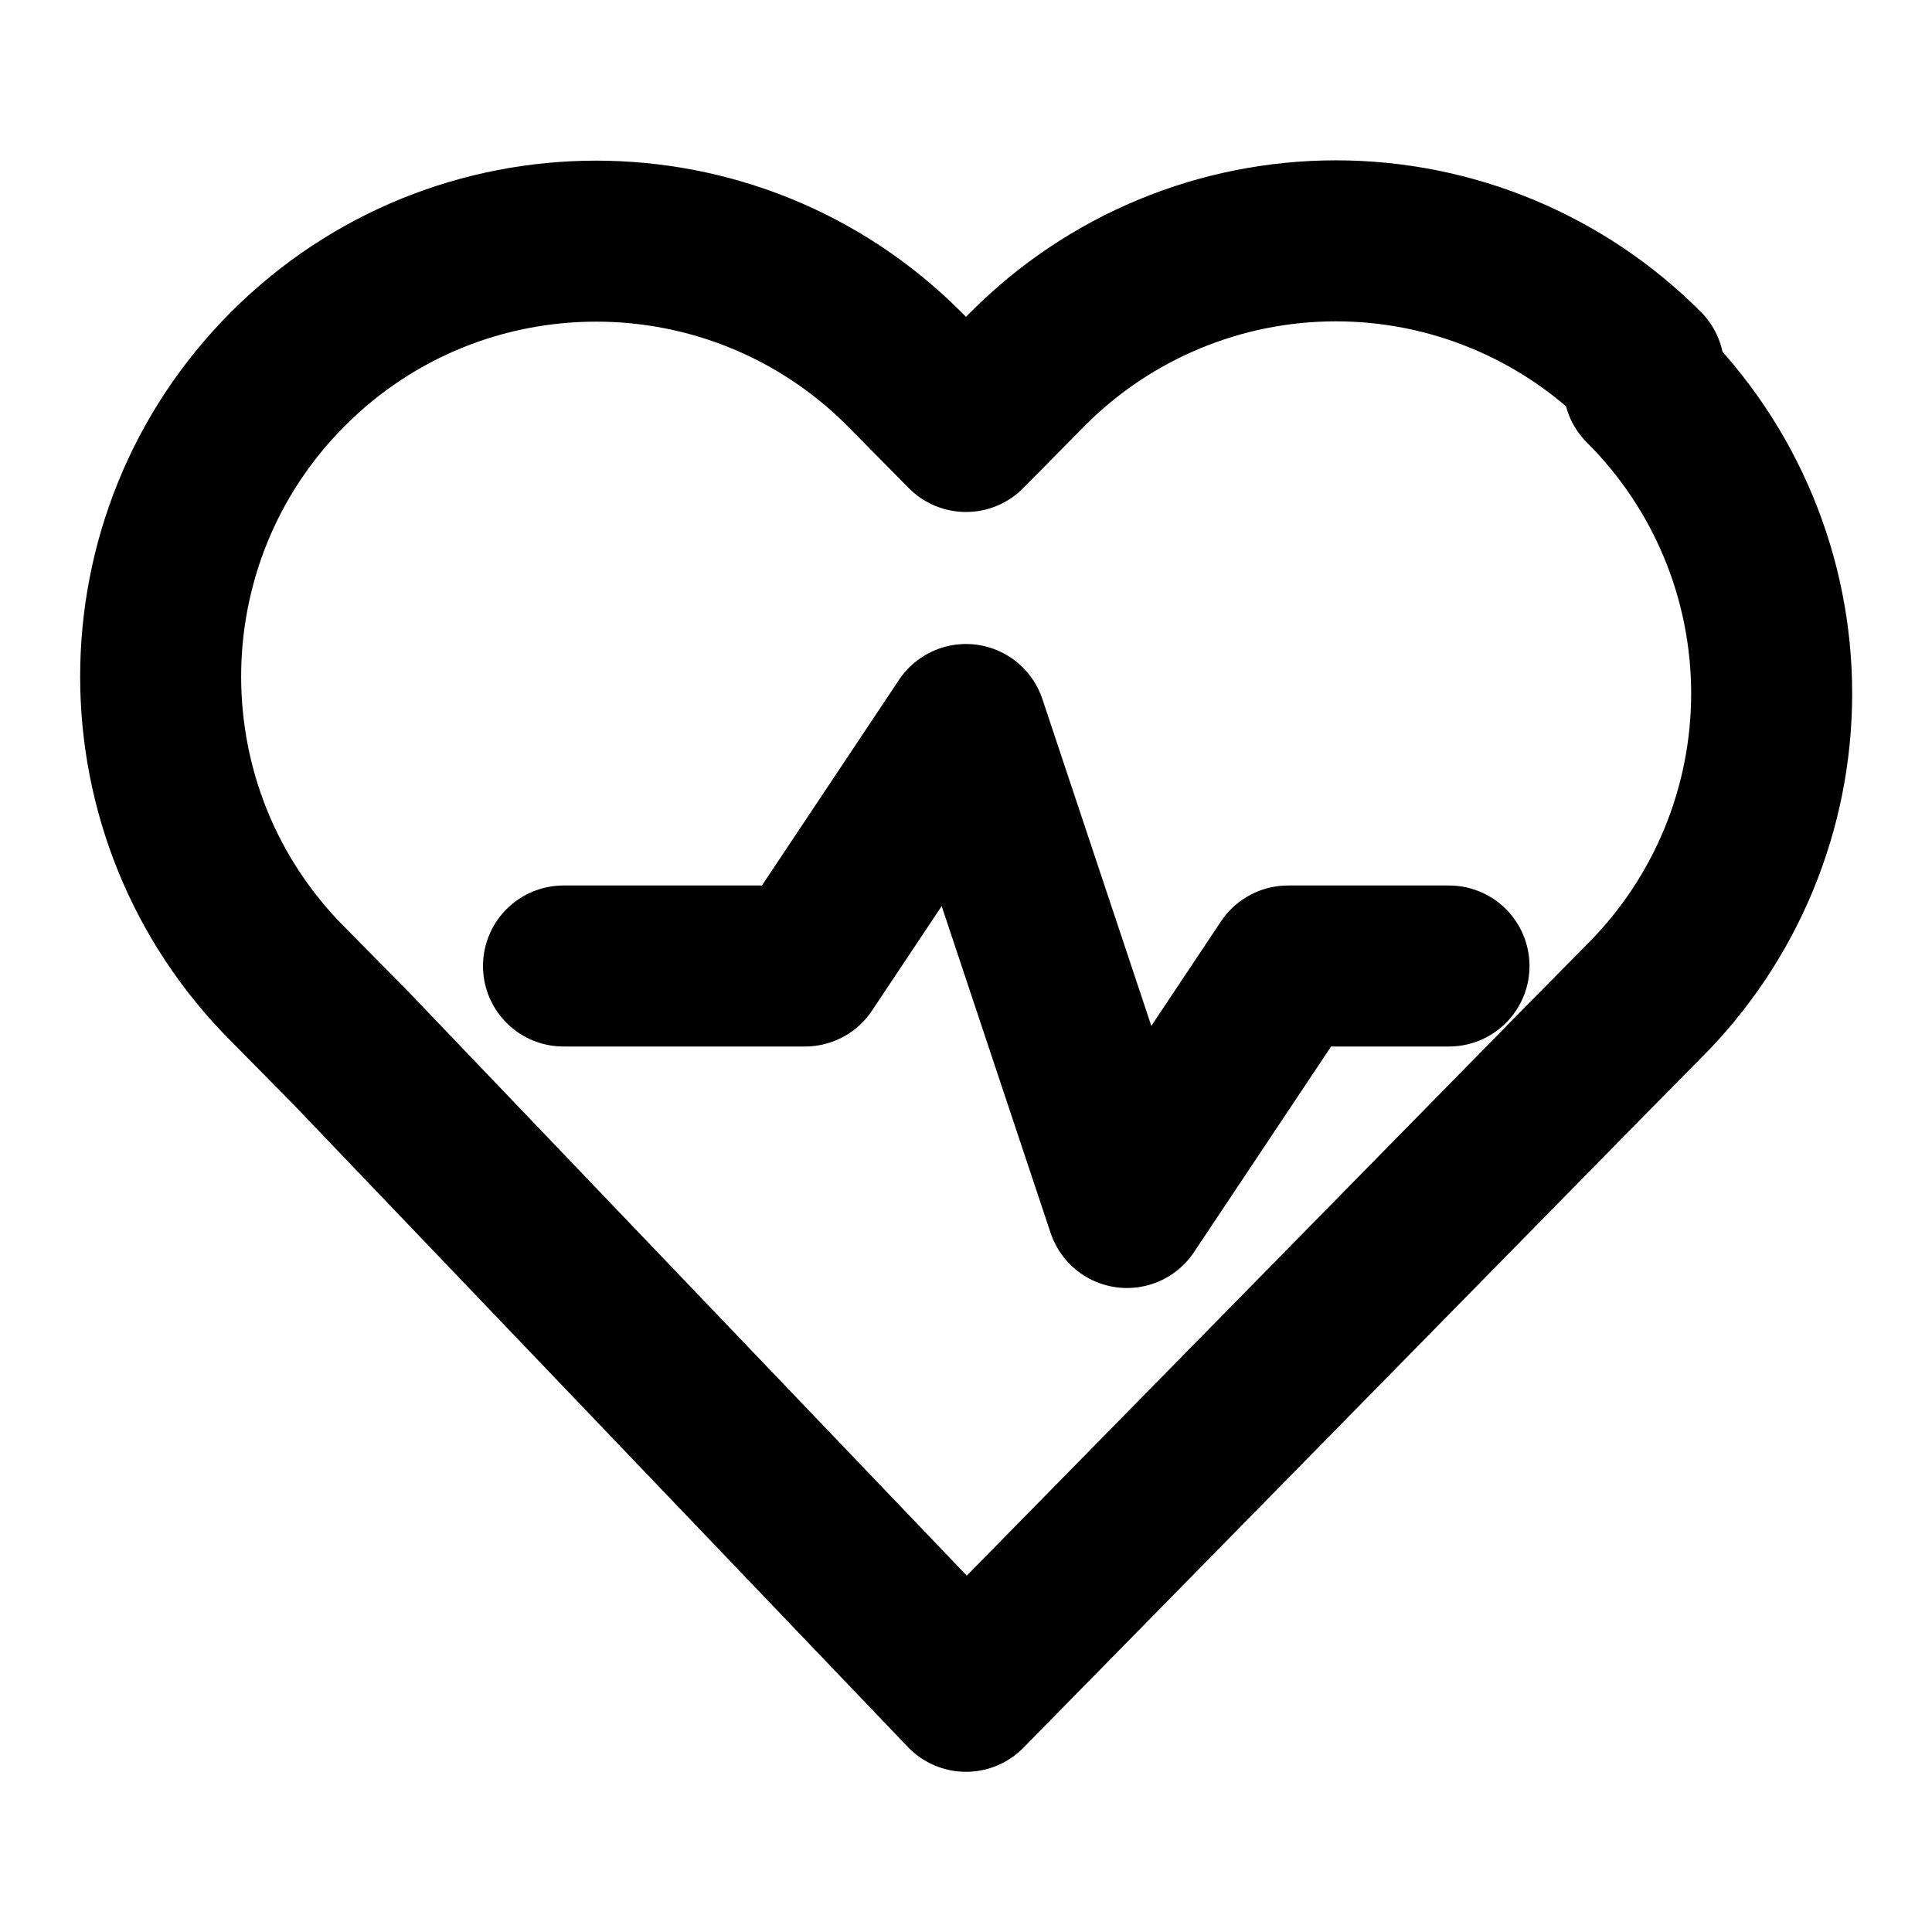
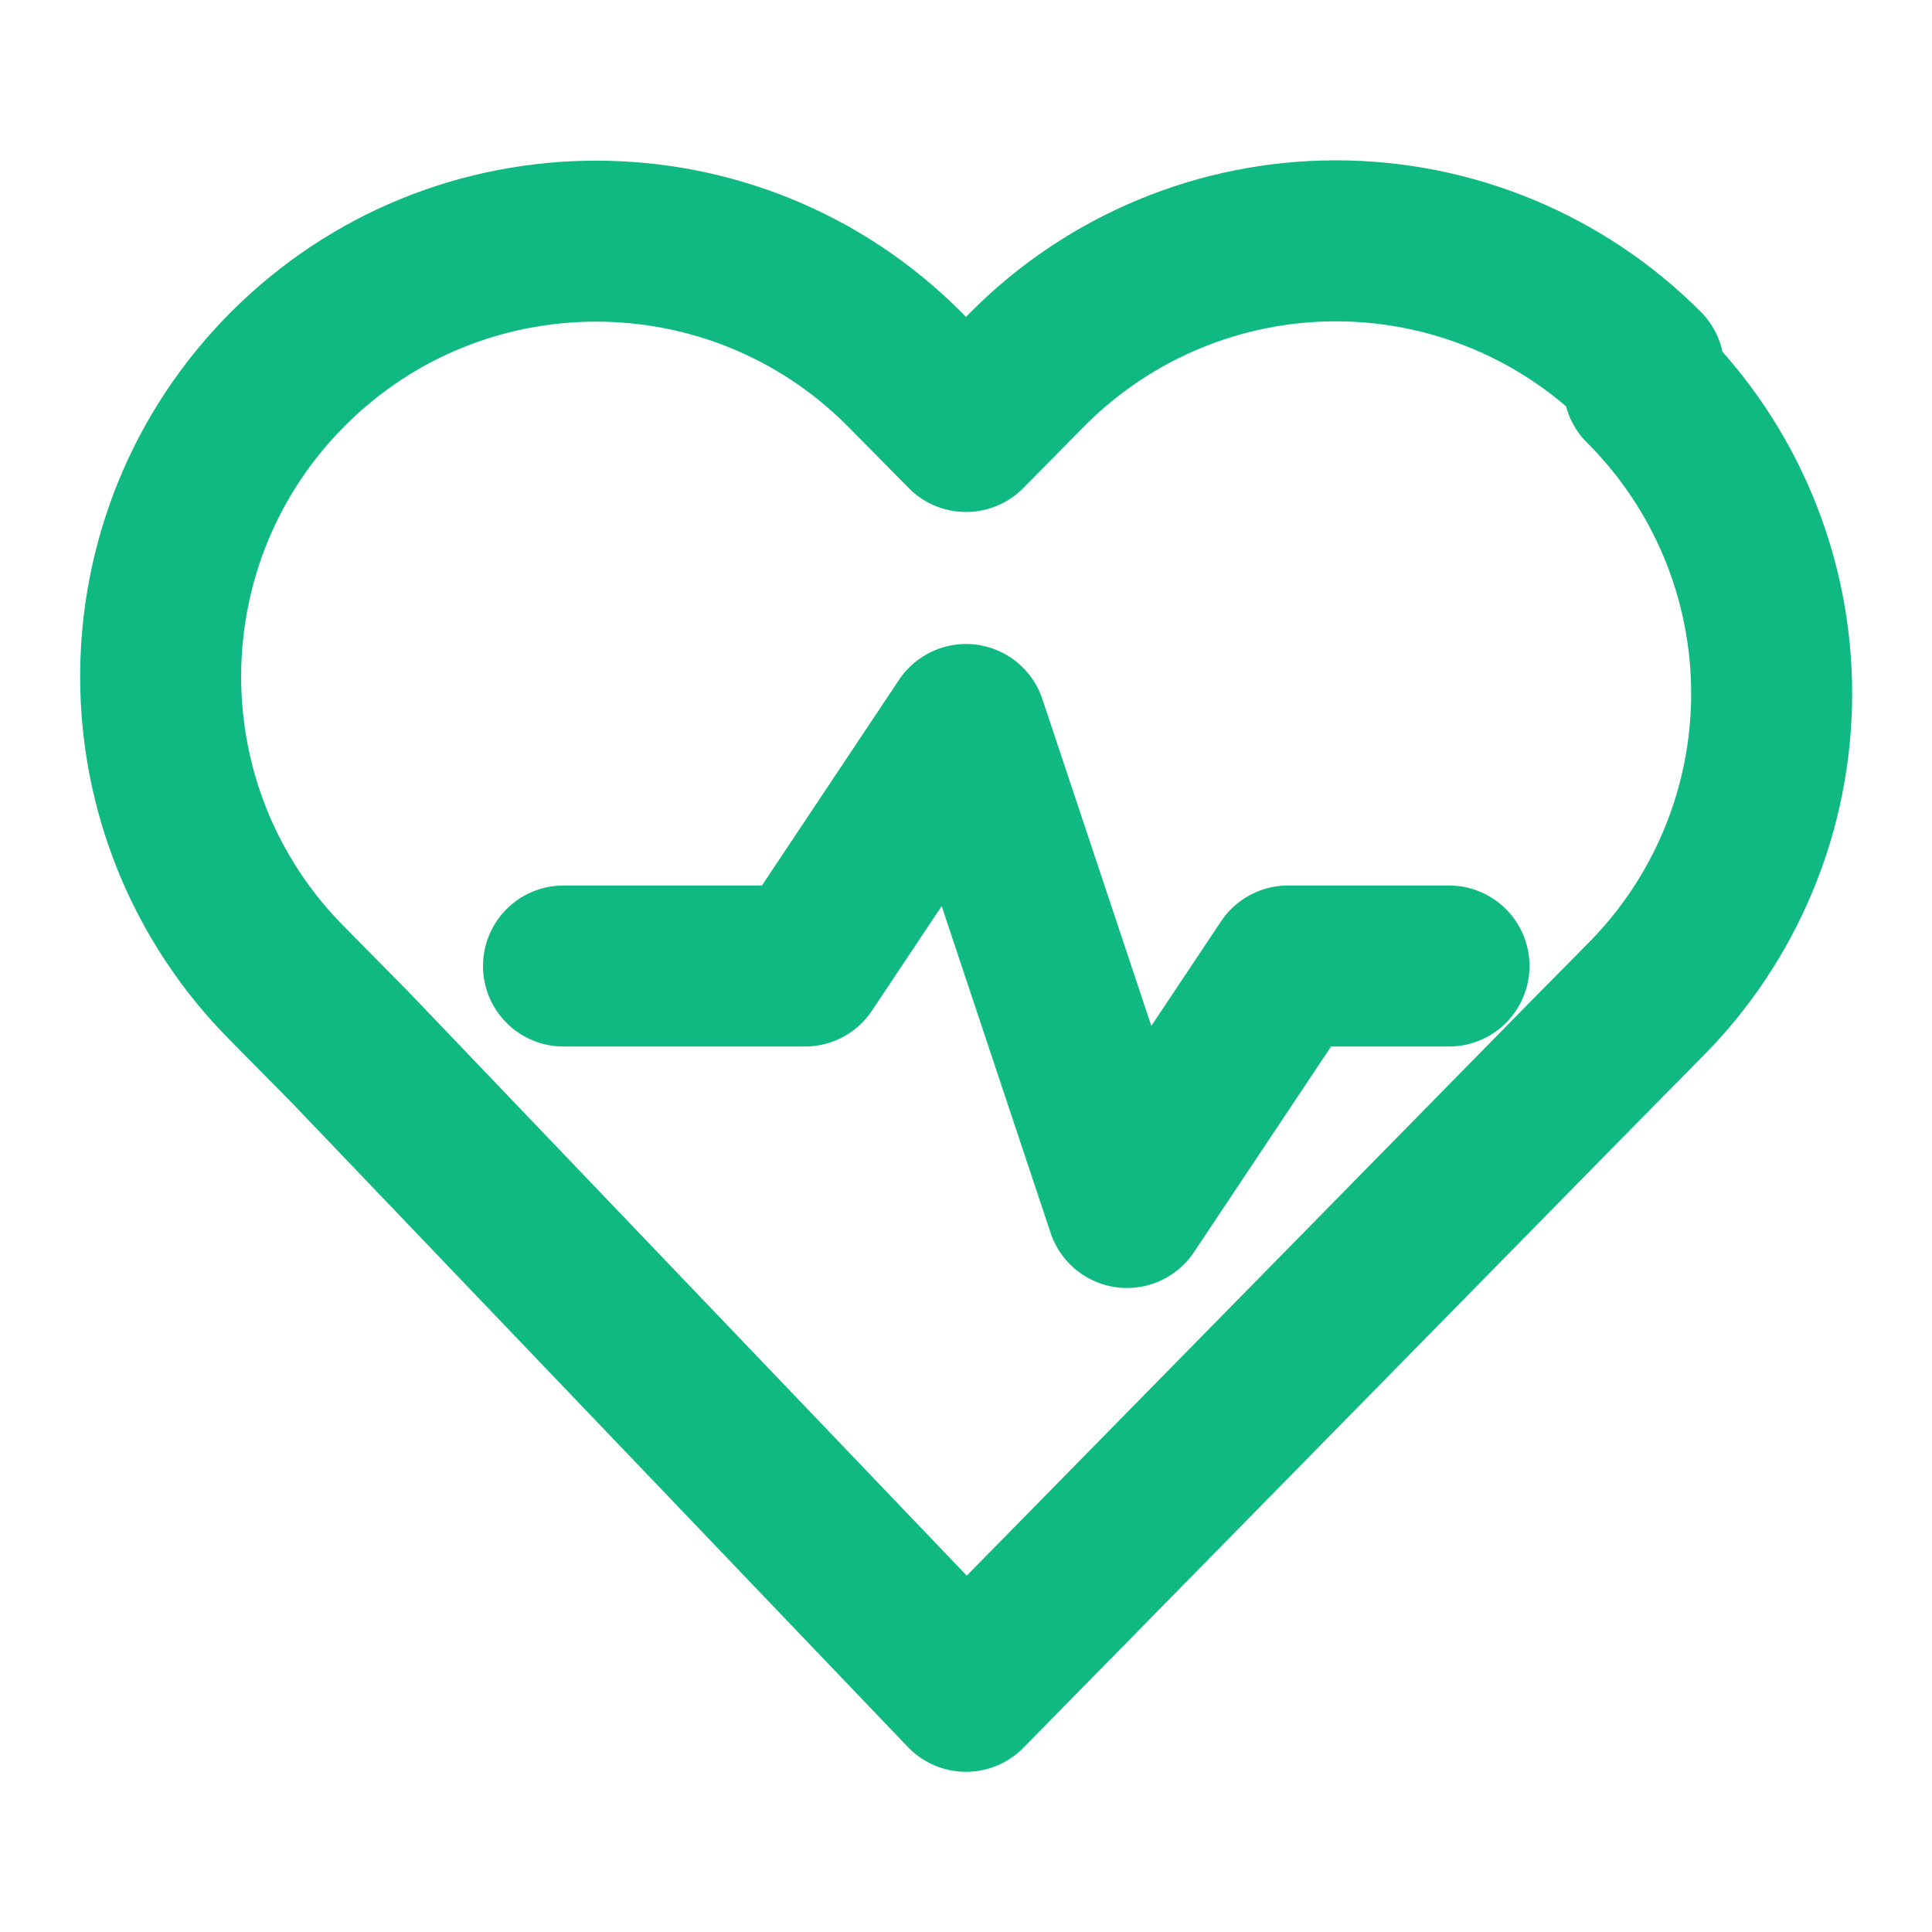
- <svg xmlns="http://www.w3.org/2000/svg" viewBox="0 0 24 24" fill="none" stroke="currentColor" stroke-width="2" stroke-linecap="round" stroke-linejoin="round">
+ <svg xmlns="http://www.w3.org/2000/svg" viewBox="0 0 24 24" fill="none" stroke="#10B981" stroke-width="2" stroke-linecap="round" stroke-linejoin="round">
  <path d="M20.42 4.58a5.4 5.4 0 0 0-7.65 0l-.77.78-.77-.78a5.4 5.4 0 0 0-7.65 7.65l.77.78L12 21.01l7.65-7.79.77-.78a5.4 5.4 0 0 0 0-7.65z" />
  <path d="M7 12h3l2-3 2 6 2-3h2" />
</svg>
